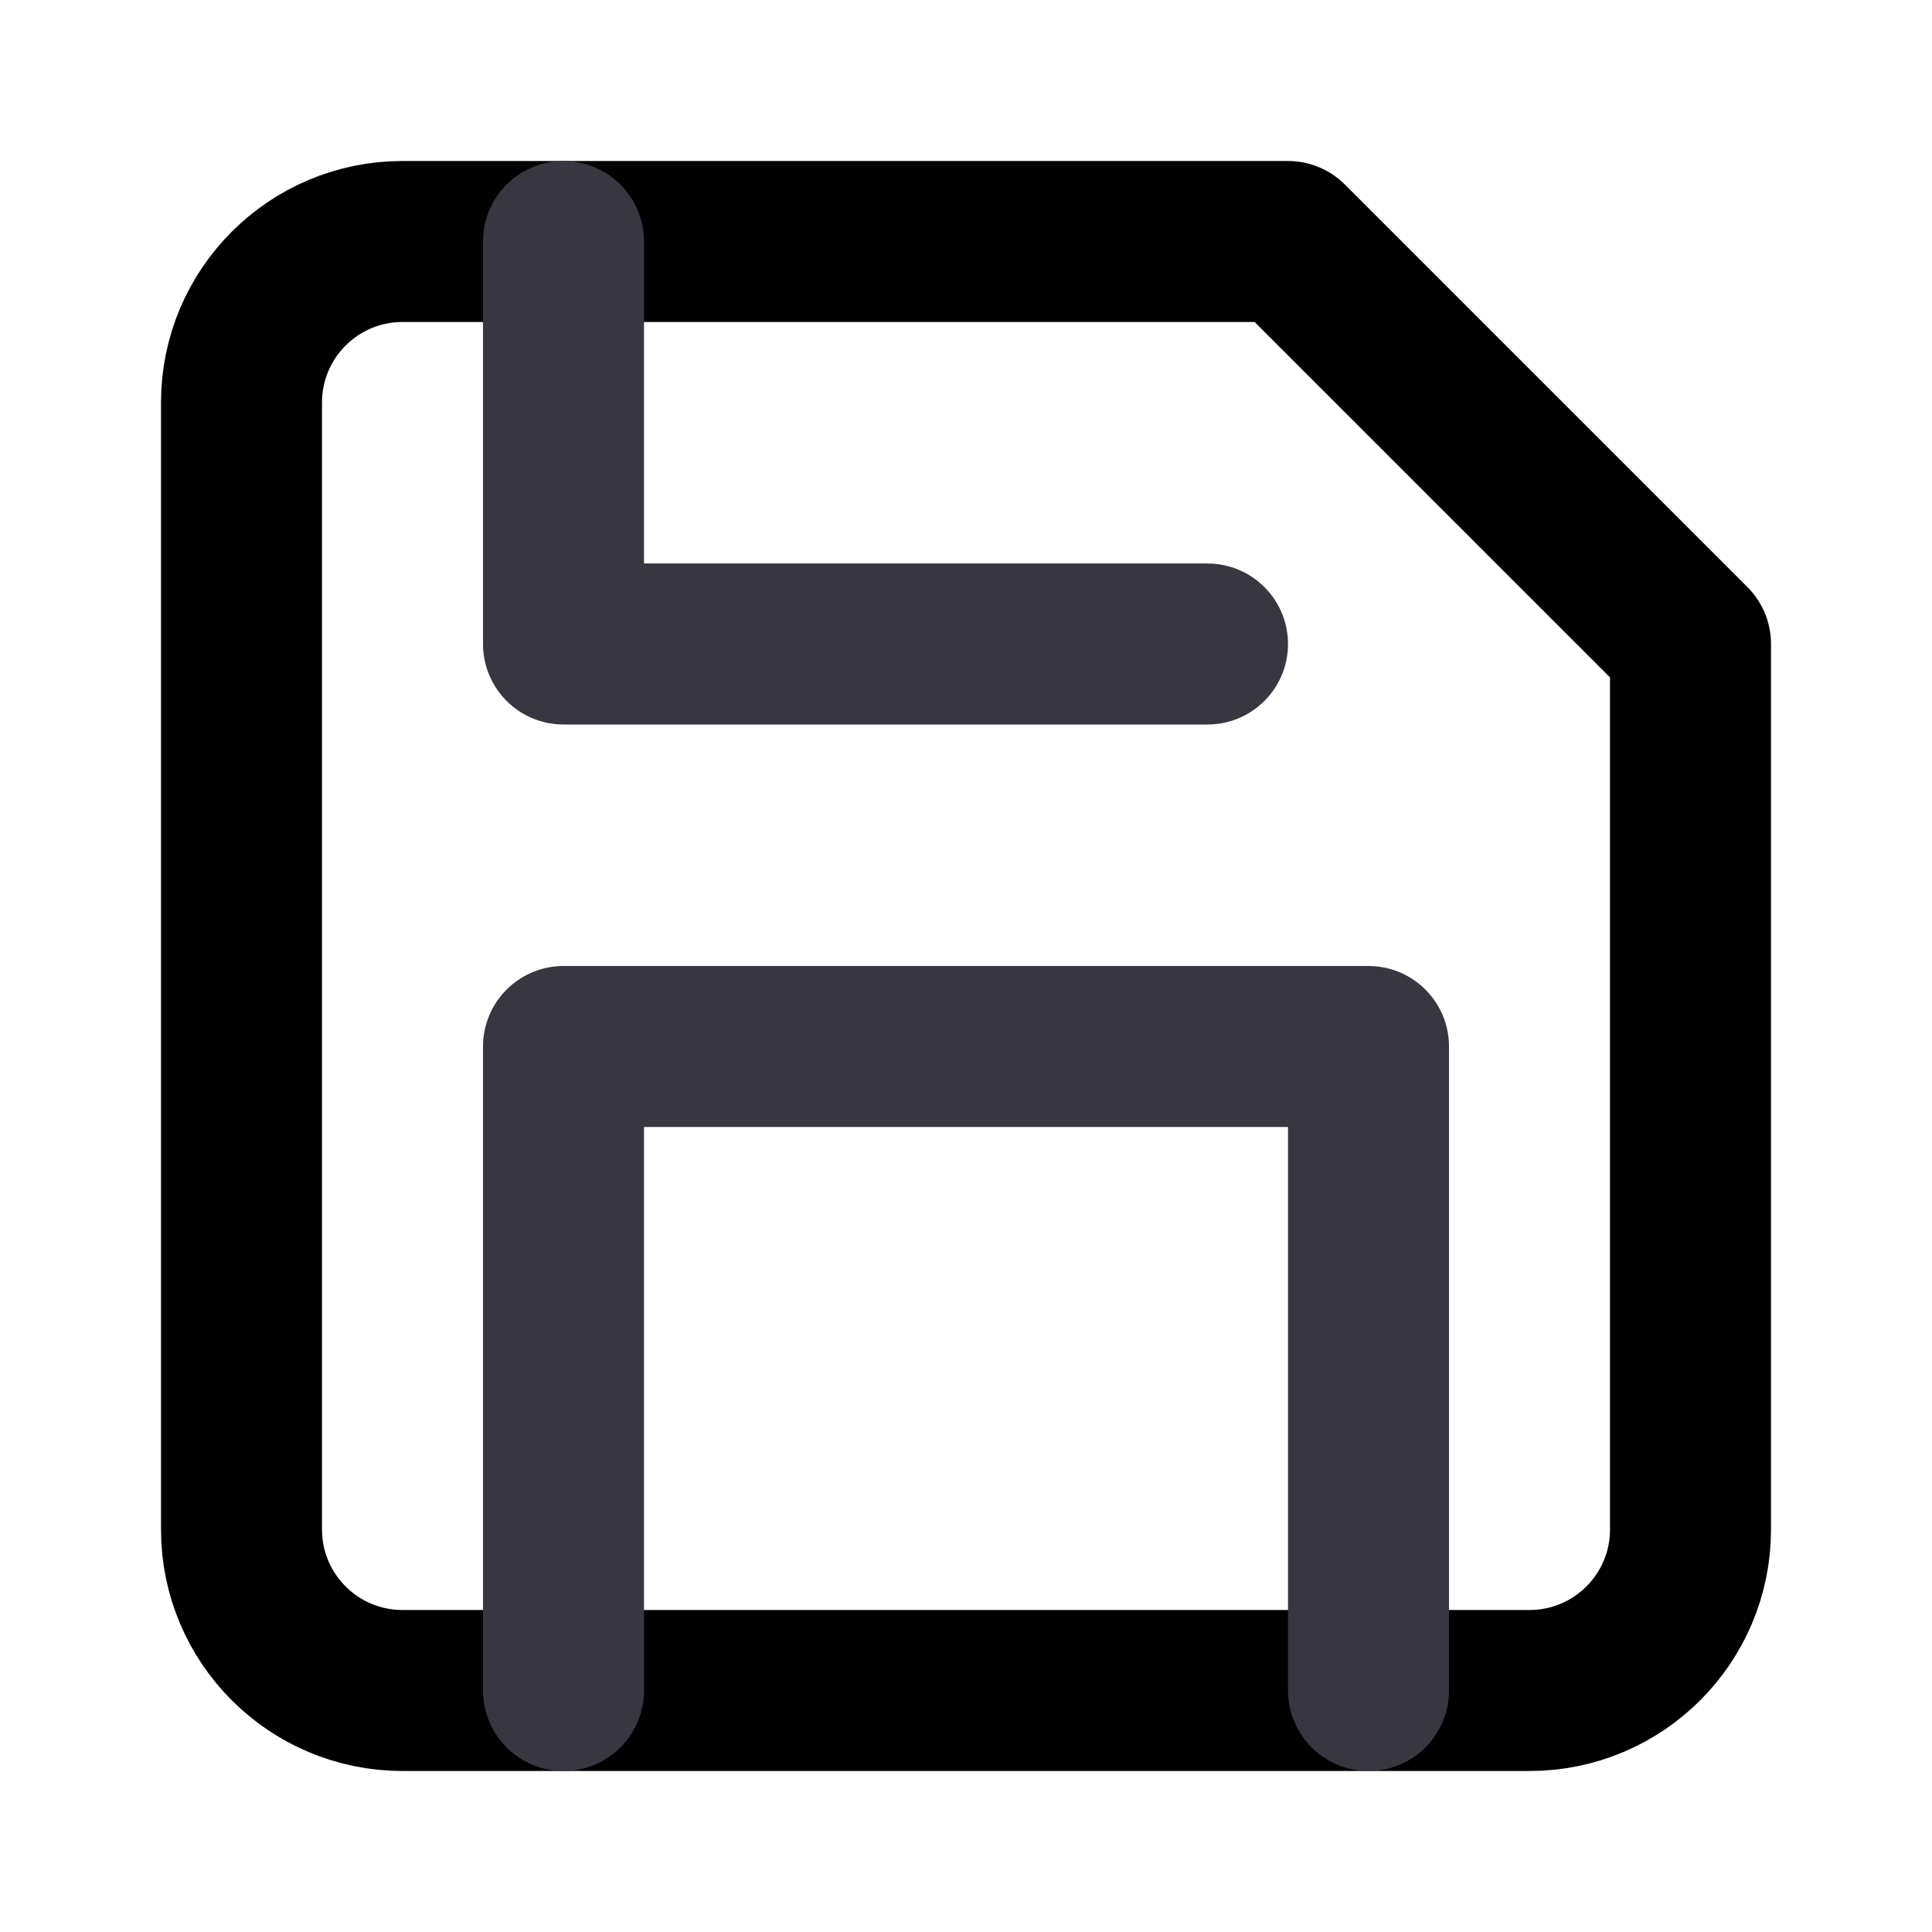
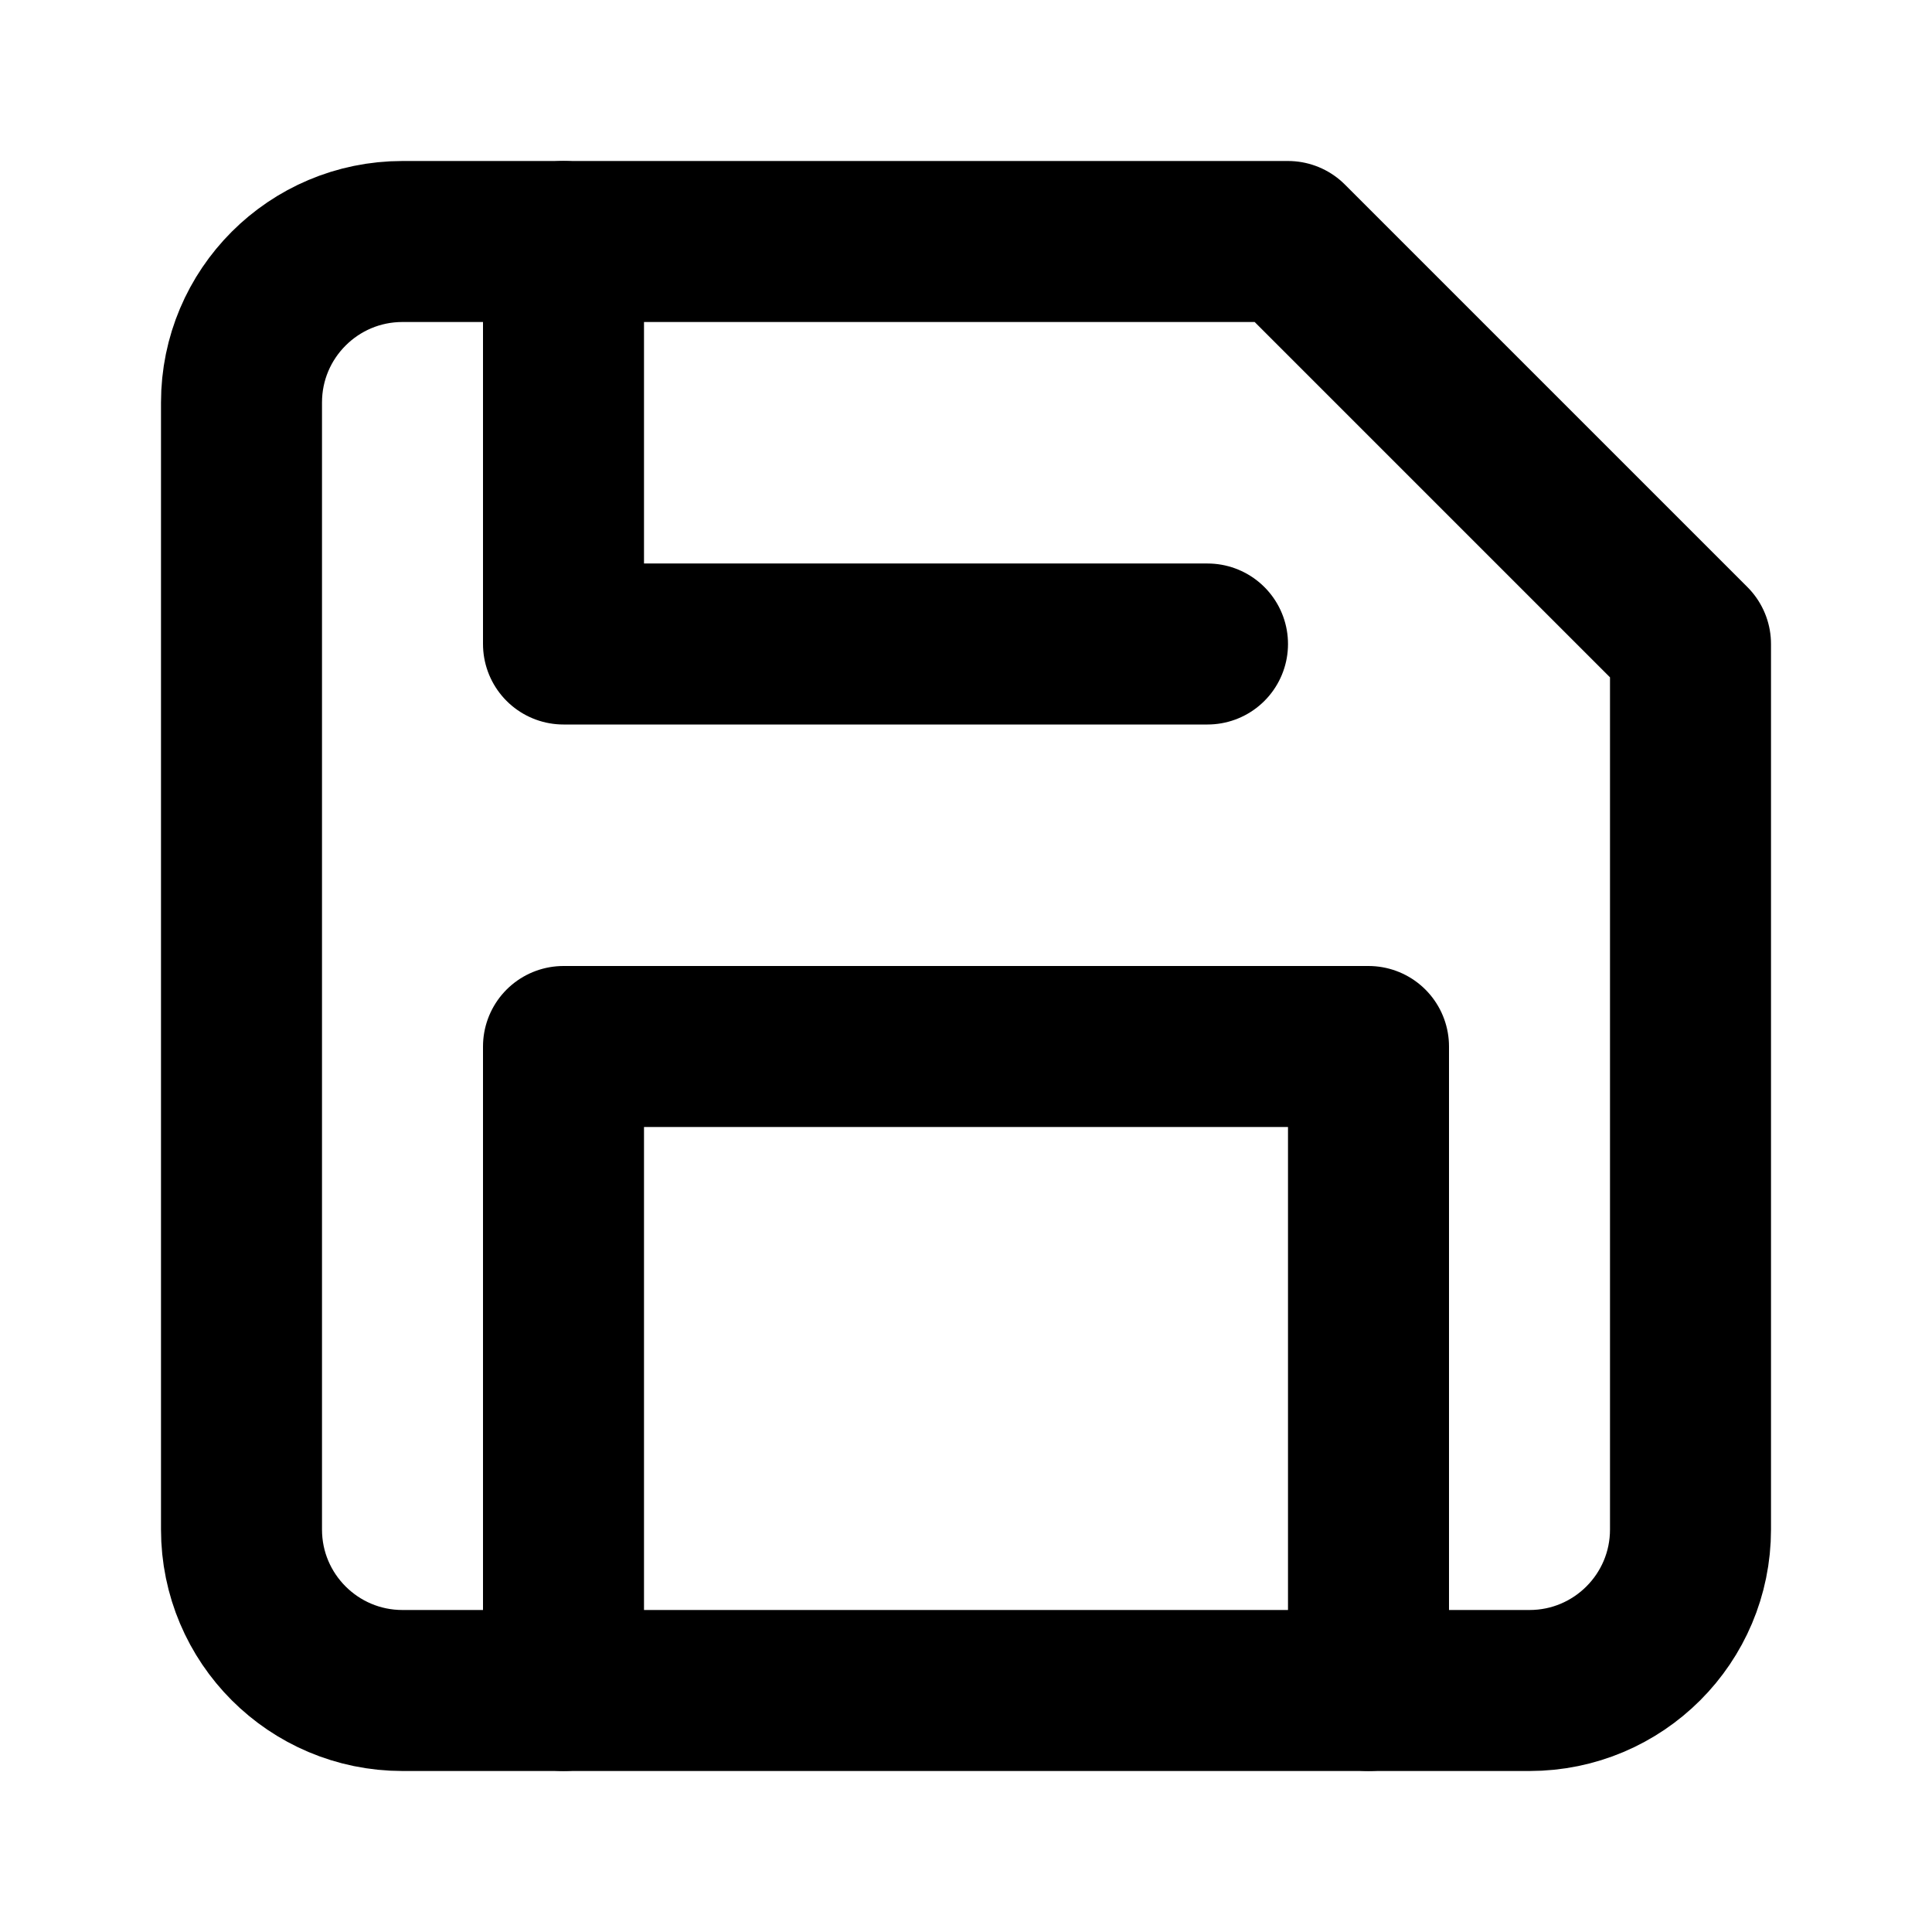
- <svg xmlns="http://www.w3.org/2000/svg" fill="none" viewBox="0 0 24 24" class="Icon Icon-save"> &gt;<path stroke="currentColor" stroke-linecap="round" stroke-linejoin="round" stroke-width="2" d="M19 21H5a2 2 0 0 1-2-2V5a2 2 0 0 1 2-2h11l5 5v11a2 2 0 0 1-2 2Z" />
-   <path stroke="#383641" stroke-linecap="round" stroke-linejoin="round" stroke-width="2" d="M17 21v-8H7v8M7 3v5h8" />
+ <svg xmlns="http://www.w3.org/2000/svg" fill="none" viewBox="0 0 24 24" class="Icon Icon-save">
+   <path stroke="currentColor" stroke-linecap="round" stroke-linejoin="round" stroke-width="2" d="M19 21H5a2 2 0 0 1-2-2V5a2 2 0 0 1 2-2h11l5 5v11a2 2 0 0 1-2 2Z" />
+   <path stroke="currentColor" stroke-linecap="round" stroke-linejoin="round" stroke-width="2" d="M17 21v-8H7v8M7 3v5h8" />
</svg>
